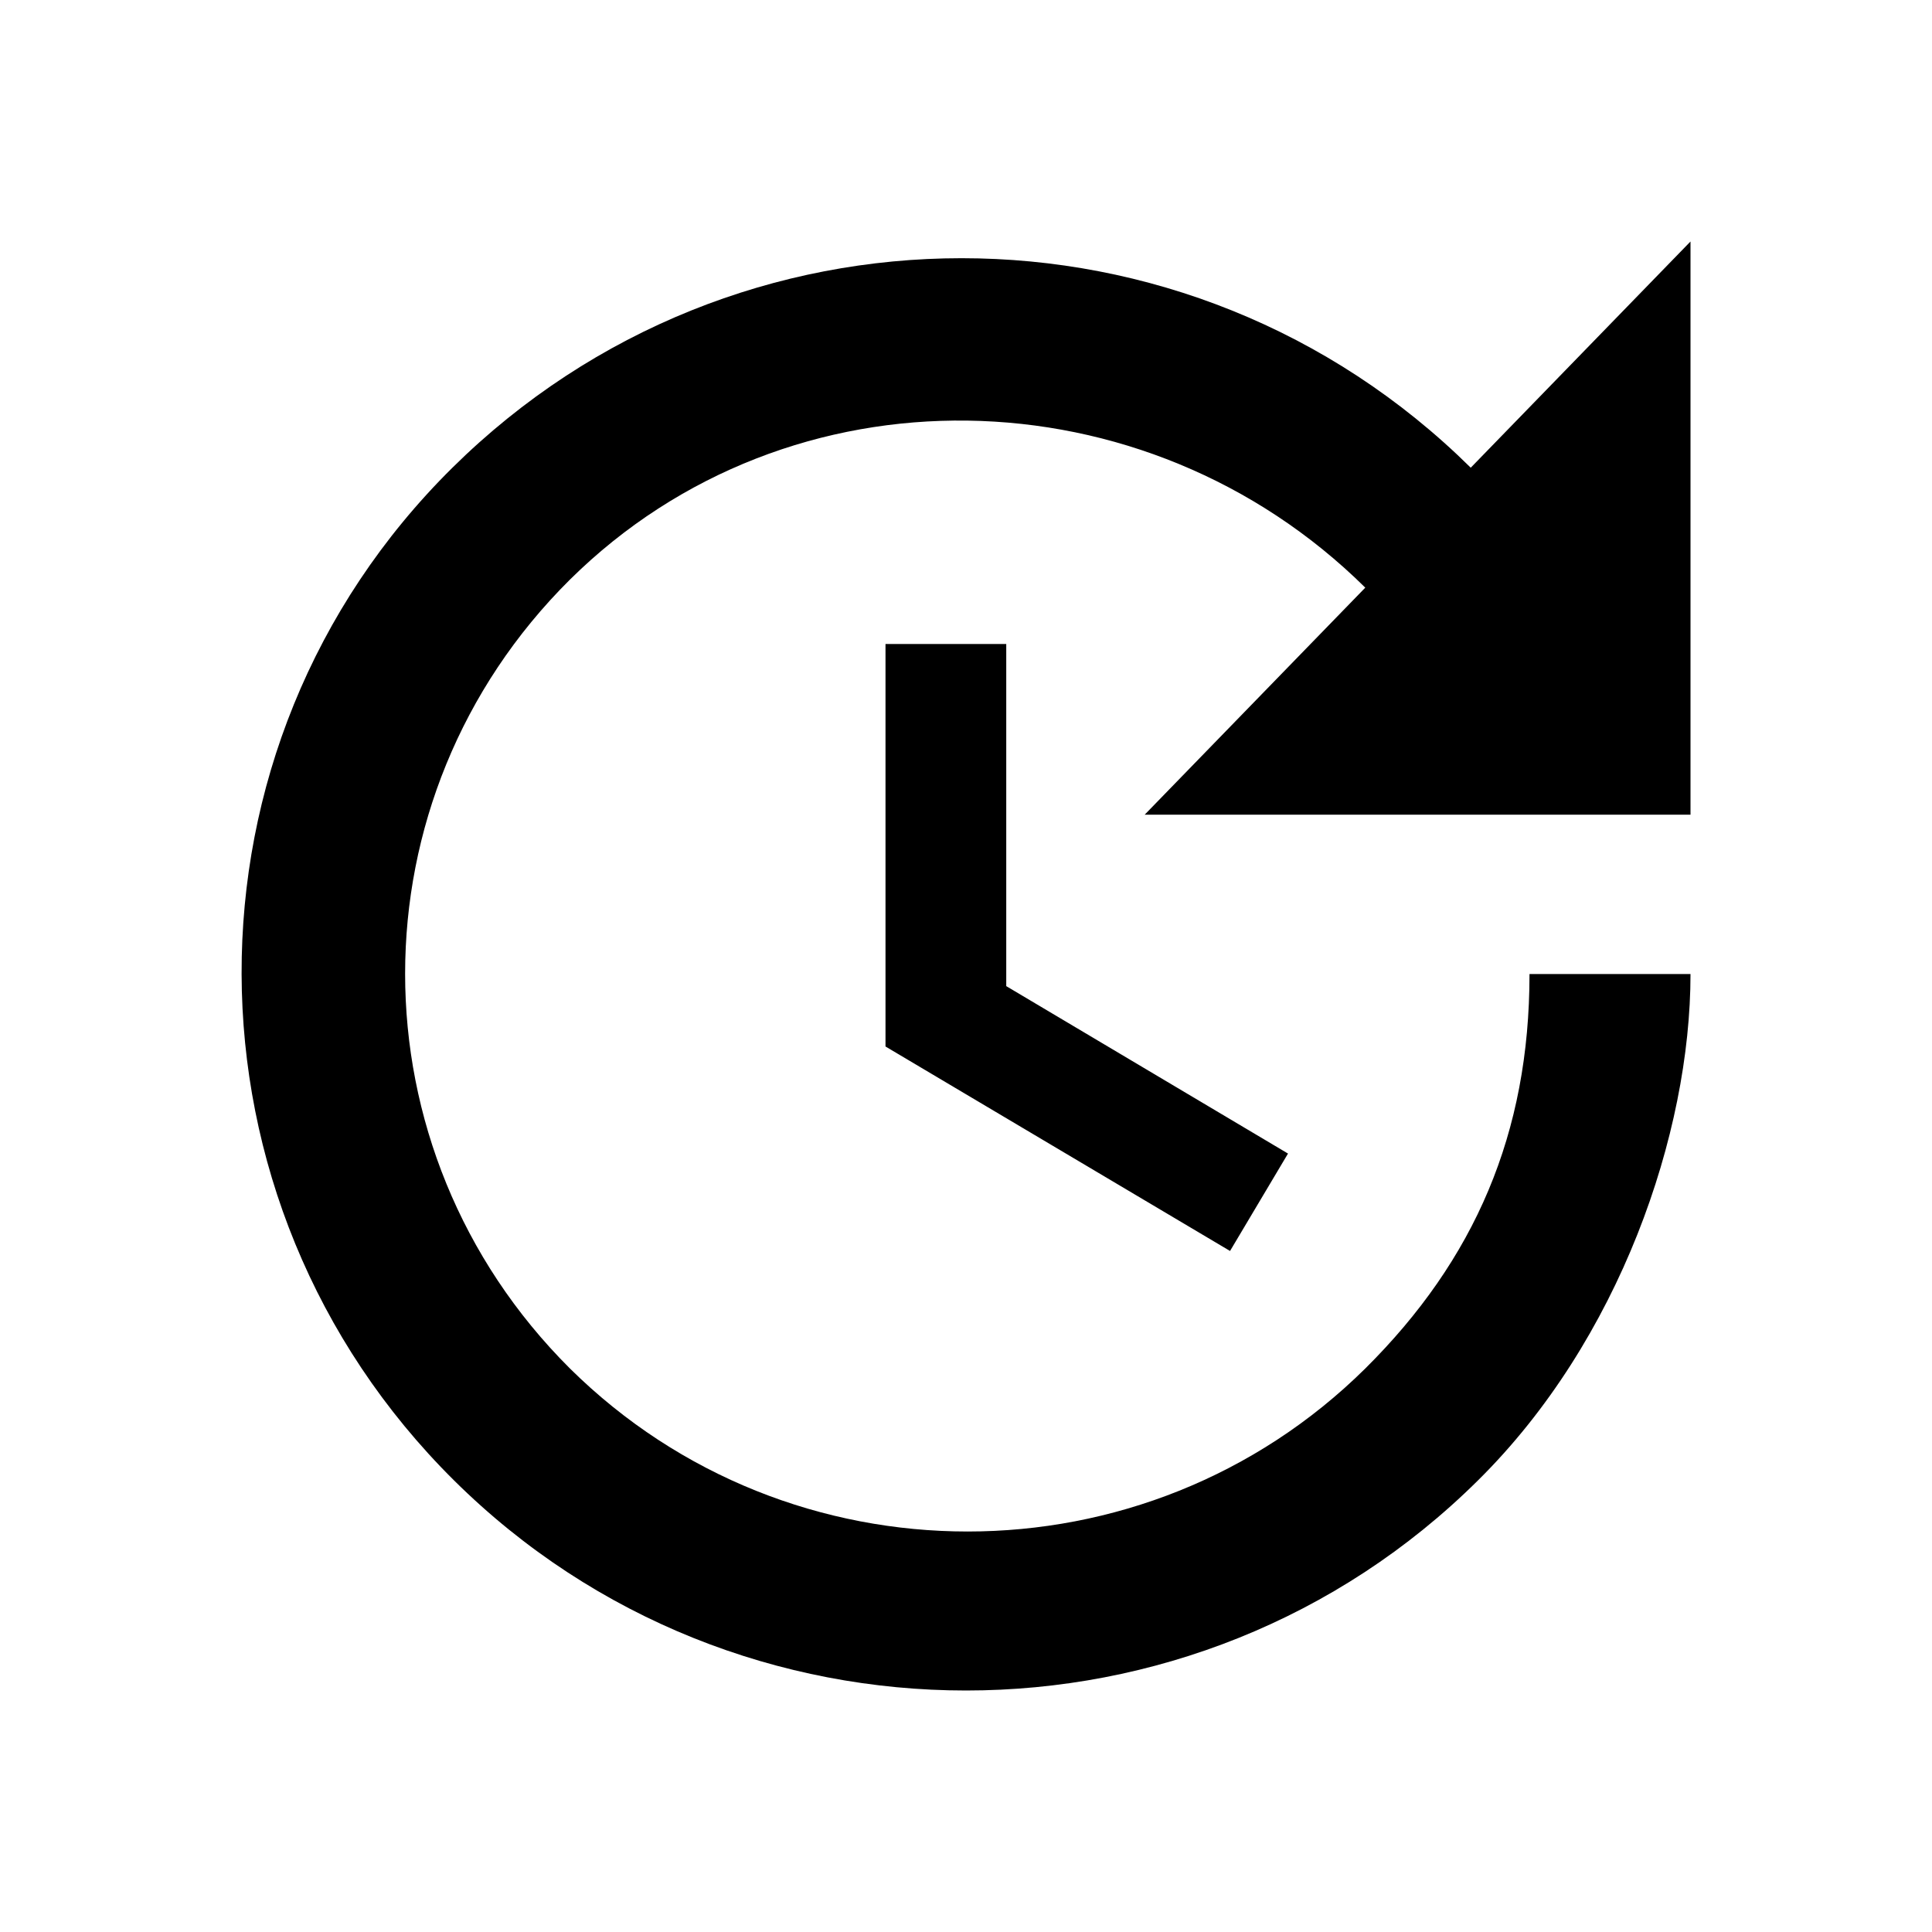
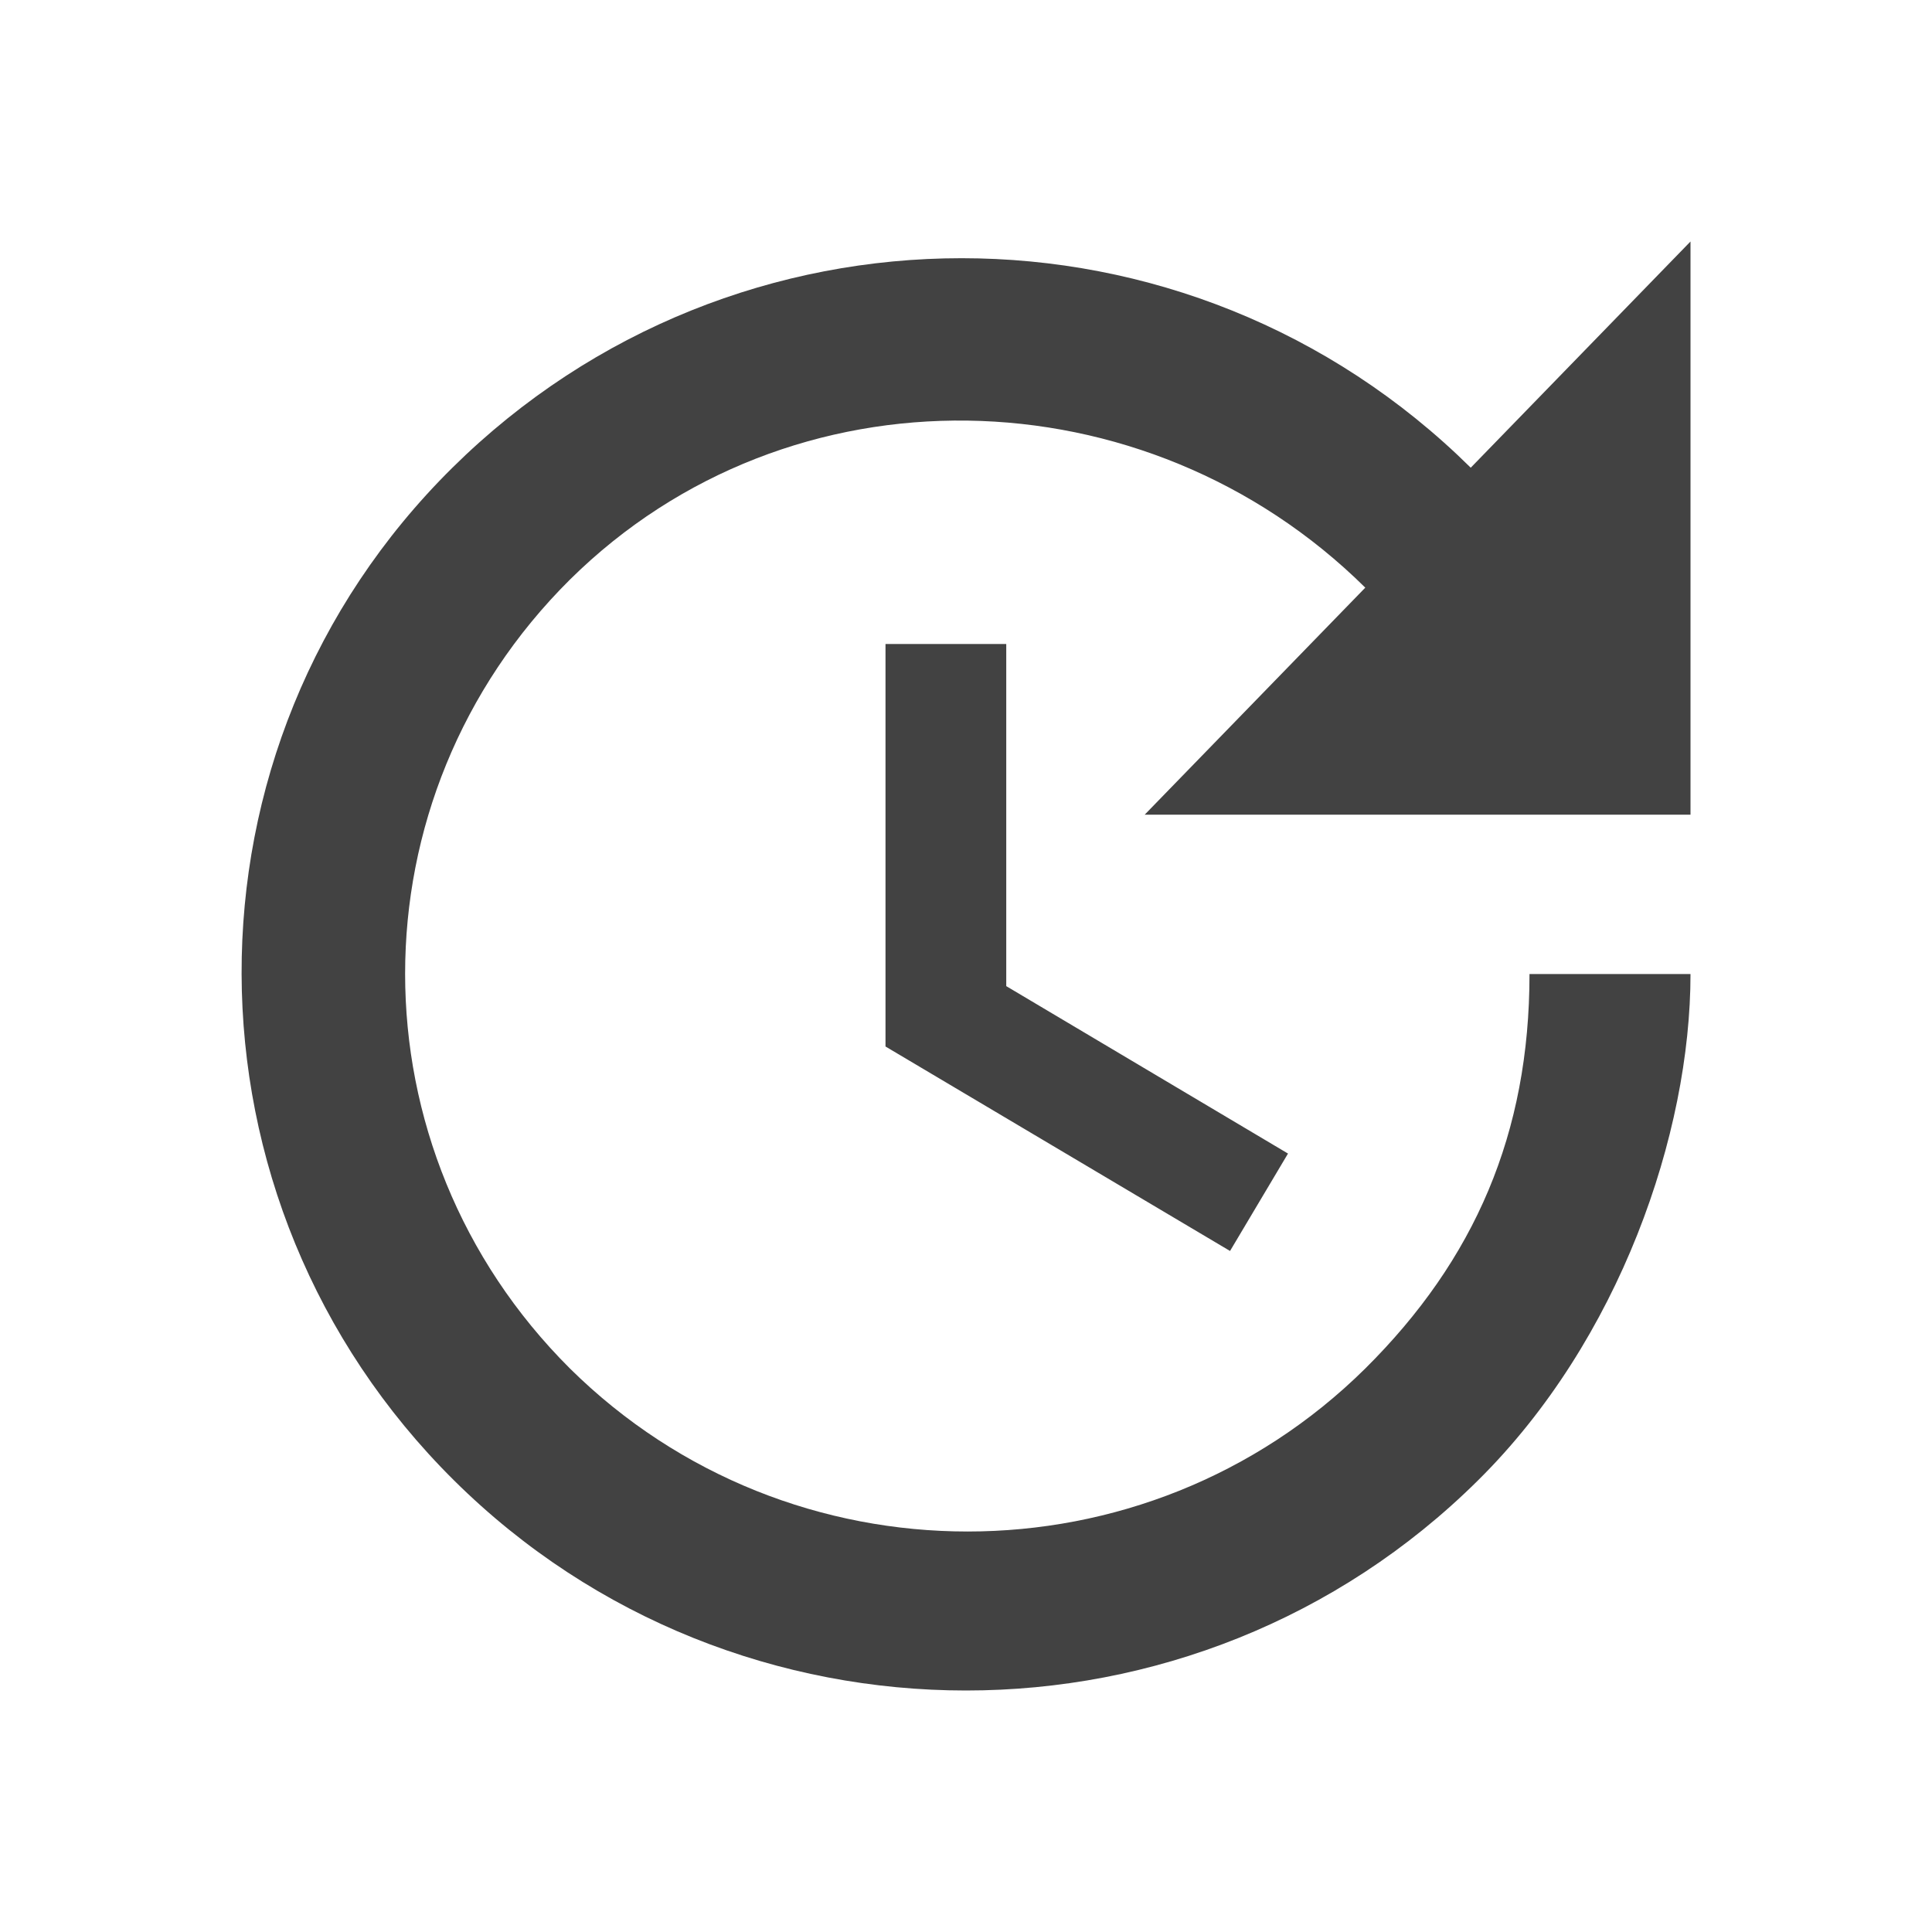
<svg xmlns="http://www.w3.org/2000/svg" version="1.1" width="24" height="24" viewBox="0 0 24 24">
-   <path d="M21,10.12H14.22L16.96,7.3C14.23,4.6 9.81,4.5 7.08,7.2C4.35,9.91 4.35,14.28 7.08,17C9.81,19.7 14.23,19.7 16.96,17C18.32,15.65 19,14.08 19,12.1H21C21,14.08 20.12,16.65 18.36,18.39C14.85,21.87 9.15,21.87 5.64,18.39C2.14,14.92 2.11,9.28 5.62,5.81C9.13,2.34 14.76,2.34 18.27,5.81L21,3V10.12M12.5,8V12.25L16,14.33L15.28,15.54L11,13V8H12.5Z" style="fill:424242" />
+   <path d="M21,10.12H14.22L16.96,7.3C14.23,4.6 9.81,4.5 7.08,7.2C4.35,9.91 4.35,14.28 7.08,17C9.81,19.7 14.23,19.7 16.96,17C18.32,15.65 19,14.08 19,12.1H21C21,14.08 20.12,16.65 18.36,18.39C14.85,21.87 9.15,21.87 5.64,18.39C2.14,14.92 2.11,9.28 5.62,5.81C9.13,2.34 14.76,2.34 18.27,5.81L21,3V10.12M12.5,8V12.25L16,14.33L15.28,15.54L11,13V8H12.5Z" style="fill:#424242" />
</svg>
